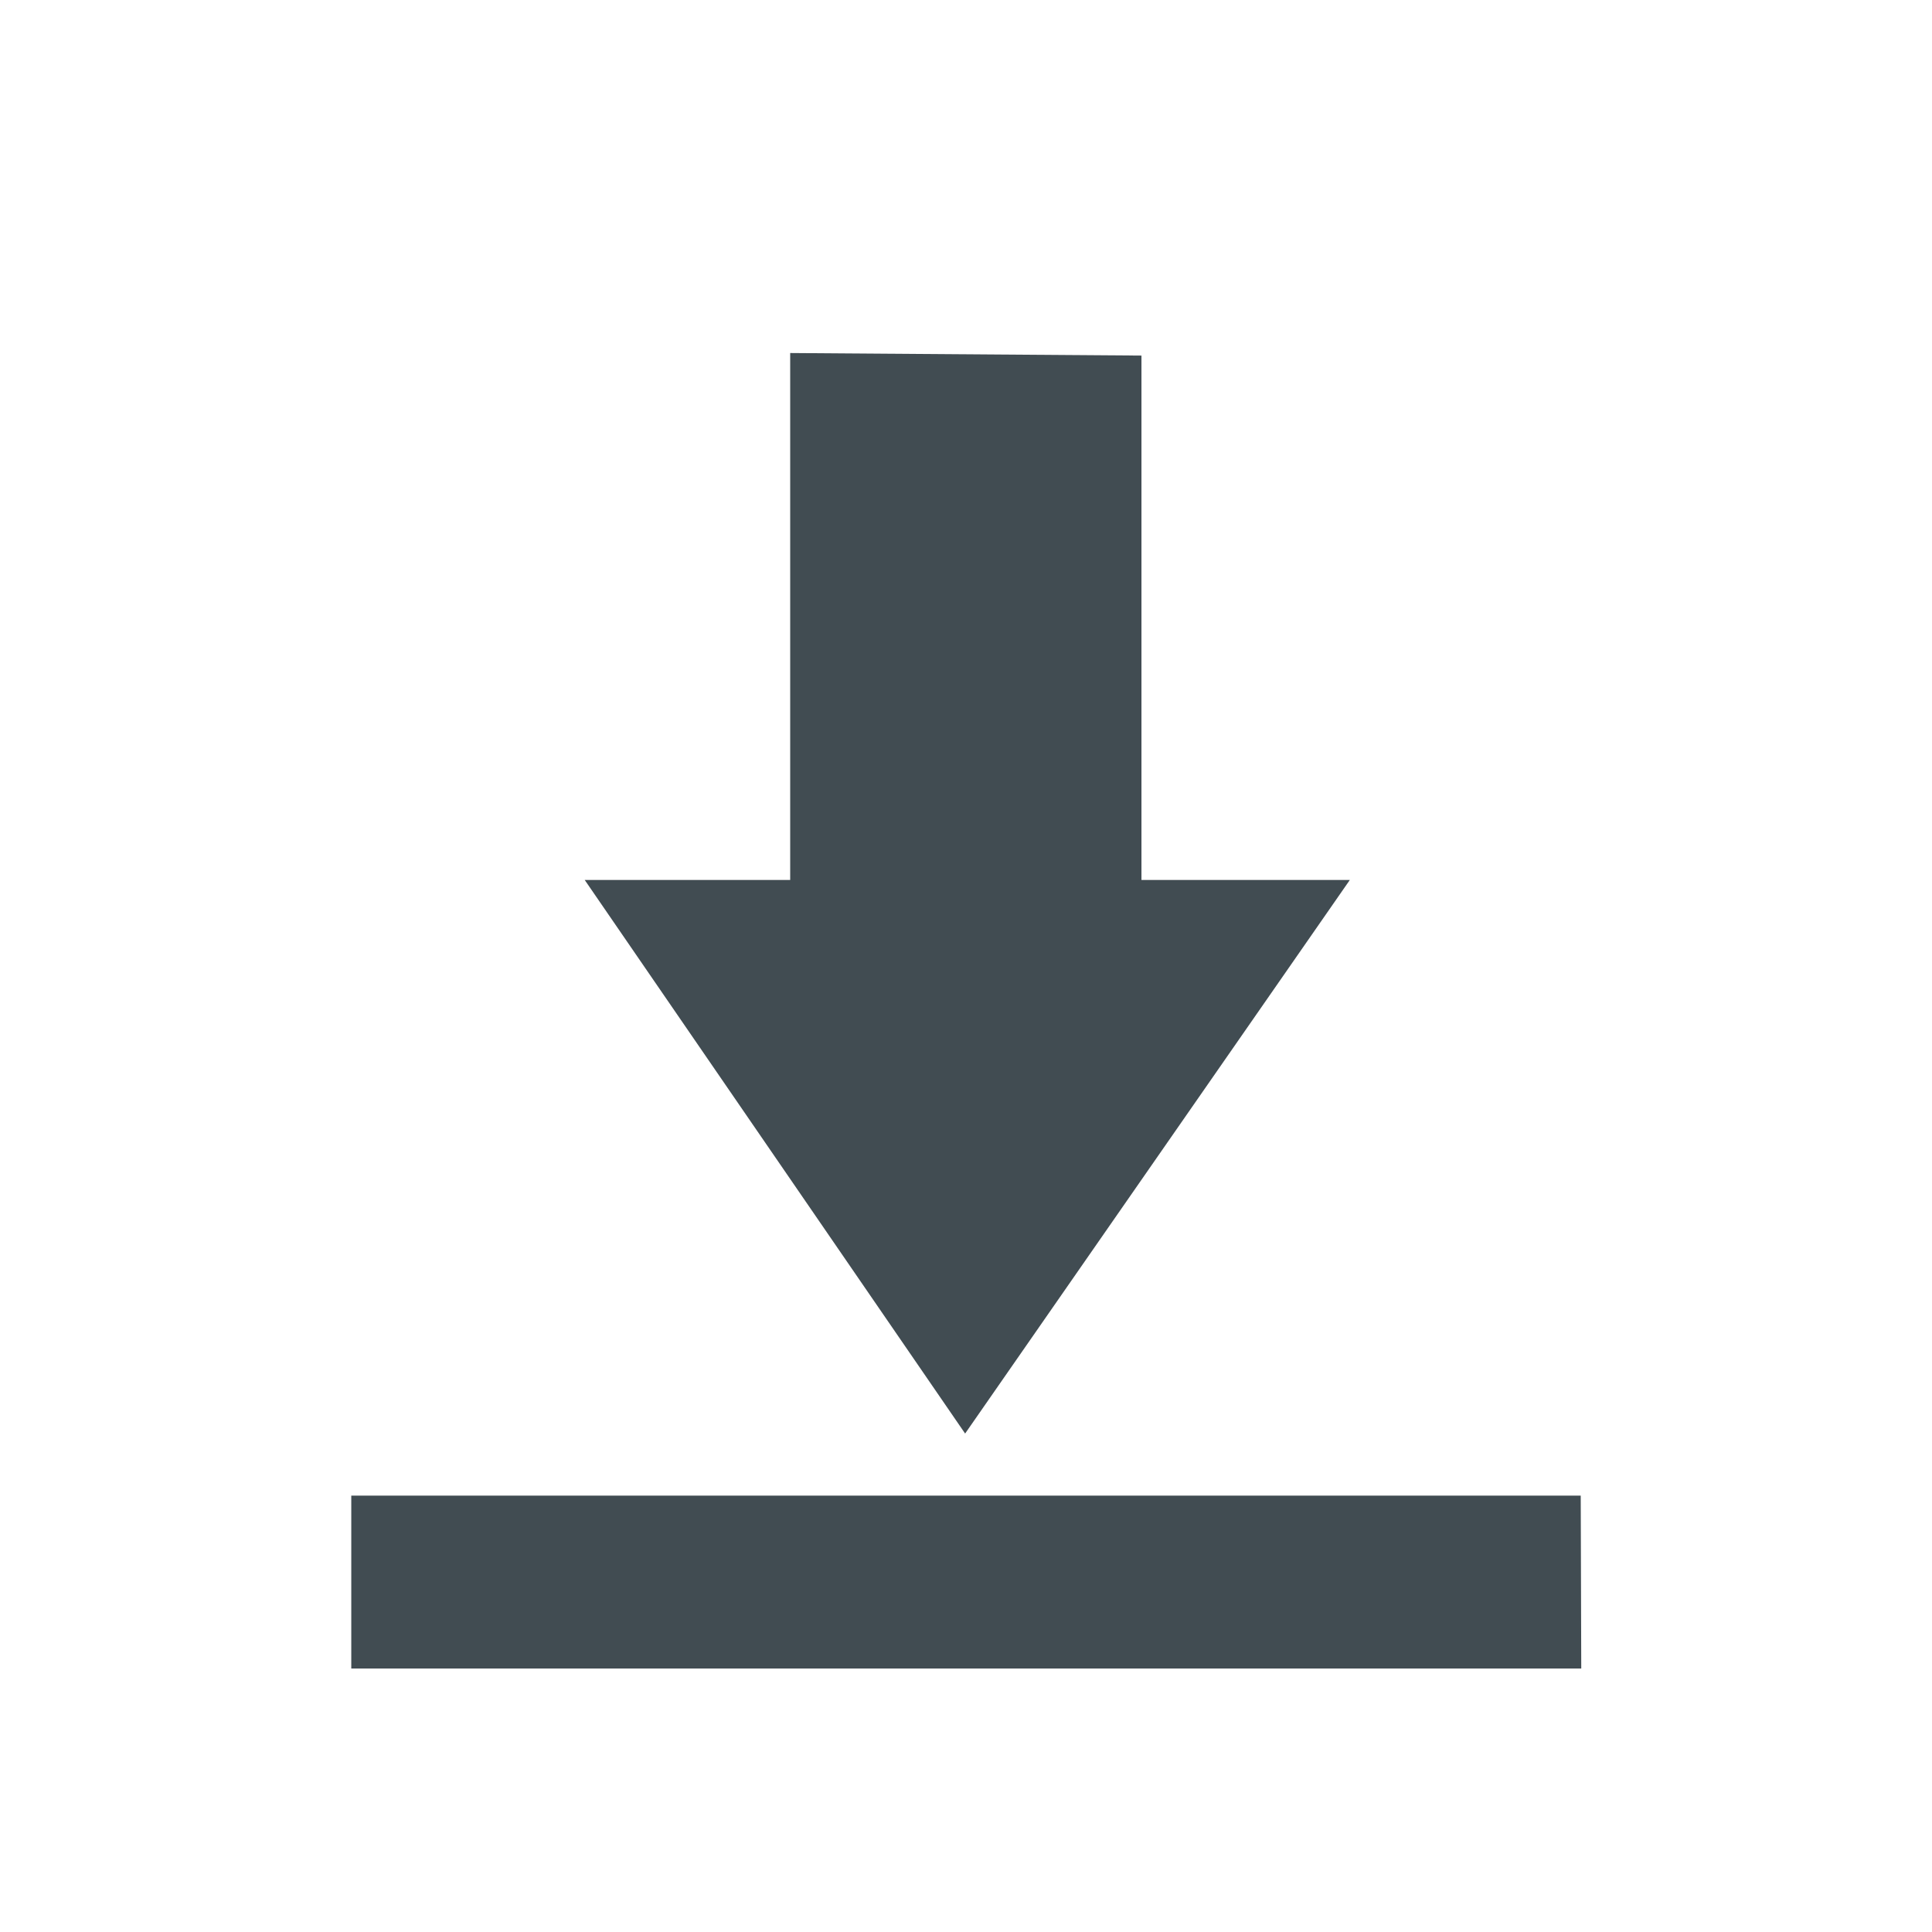
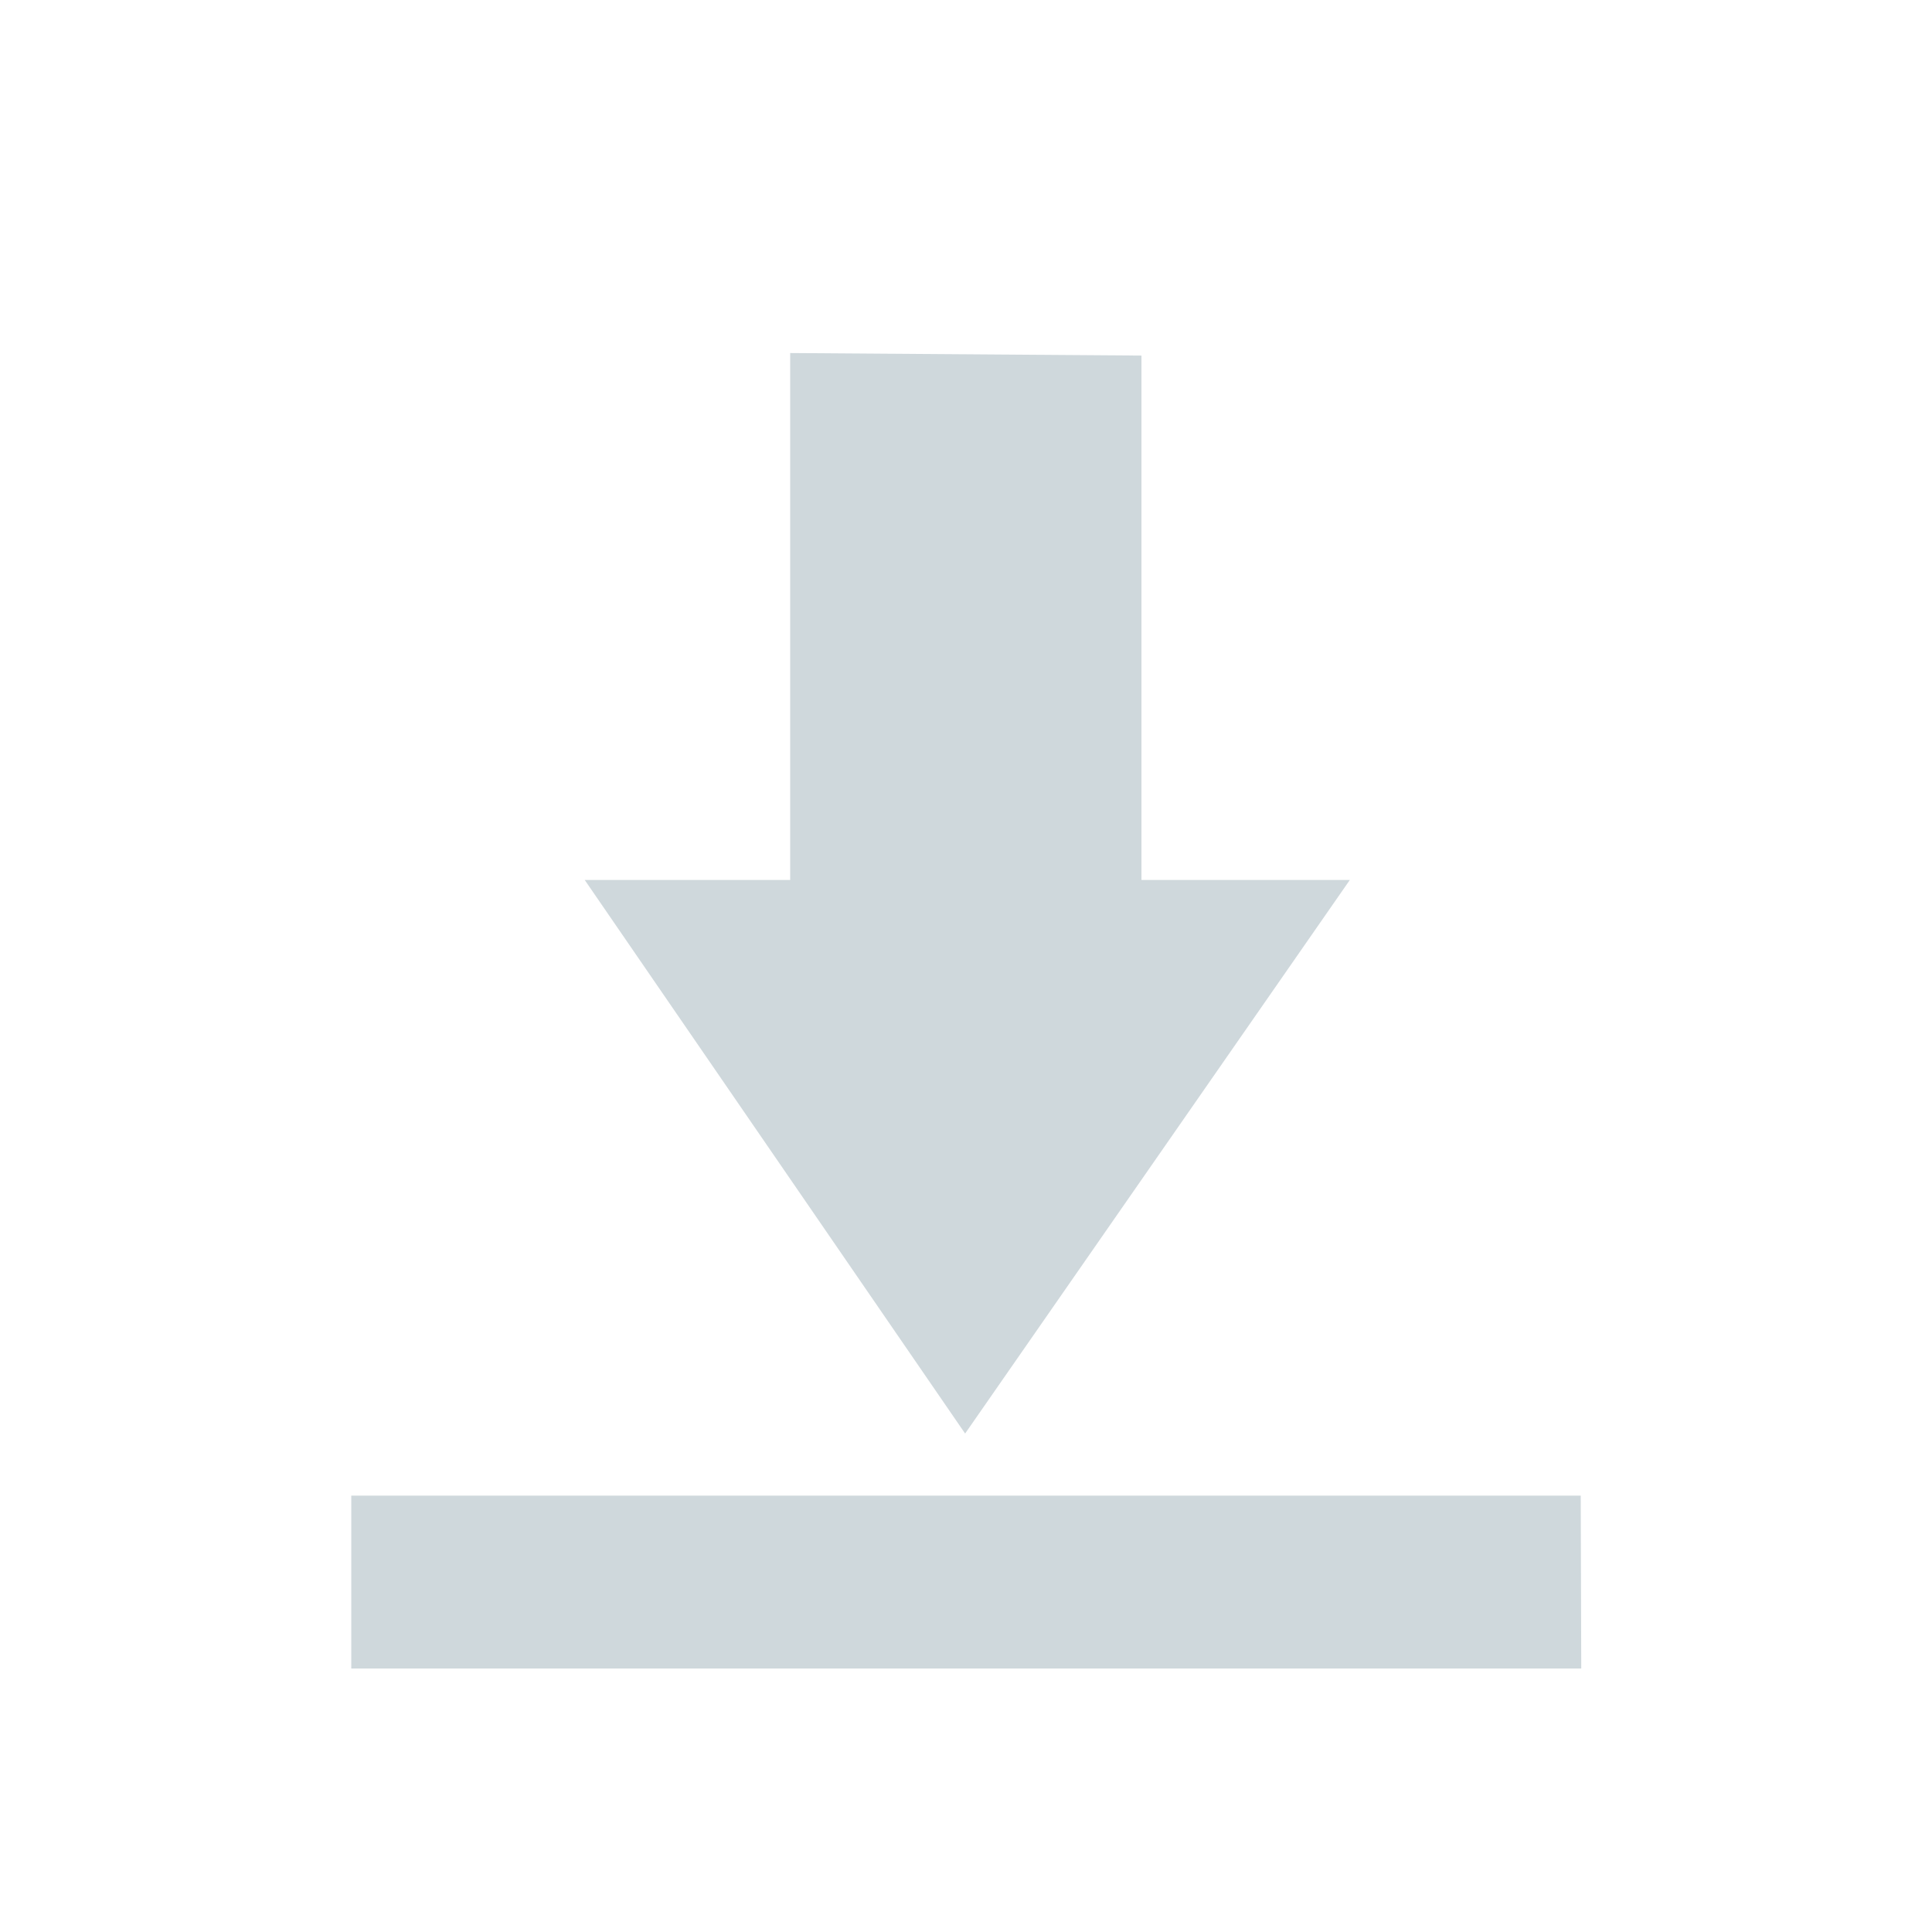
<svg xmlns="http://www.w3.org/2000/svg" width="22" height="22" viewBox="0 0 22 22">
  <defs>
    <style type="text/css" id="current-color-scheme">
-    .ColorScheme-Text { color:#414c52; } .ColorScheme-Highlight { color:#00bcd4; } .ColorScheme-ButtonBackground { color:#cfd8dc; }
+    .ColorScheme-Text { color:#cfd8dc; } .ColorScheme-Highlight { color:#00bcd4; } .ColorScheme-ButtonBackground { color:#cfd8dc; }
  </style>
  </defs>
  <path style="fill:currentColor;opacity:1" class="ColorScheme-Text" transform="translate(3 3)" d="M 5.998 1.02 L 5.998 7.02 L 3.658 7.02 L 7.99 13.324 L 12.371 7.02 L 9.998 7.02 L 9.998 1.049 L 5.998 1.02 z M 1 14.031 L 1 16 L 15.006 16 L 15 14.031 L 1 14.031 z" />
</svg>
